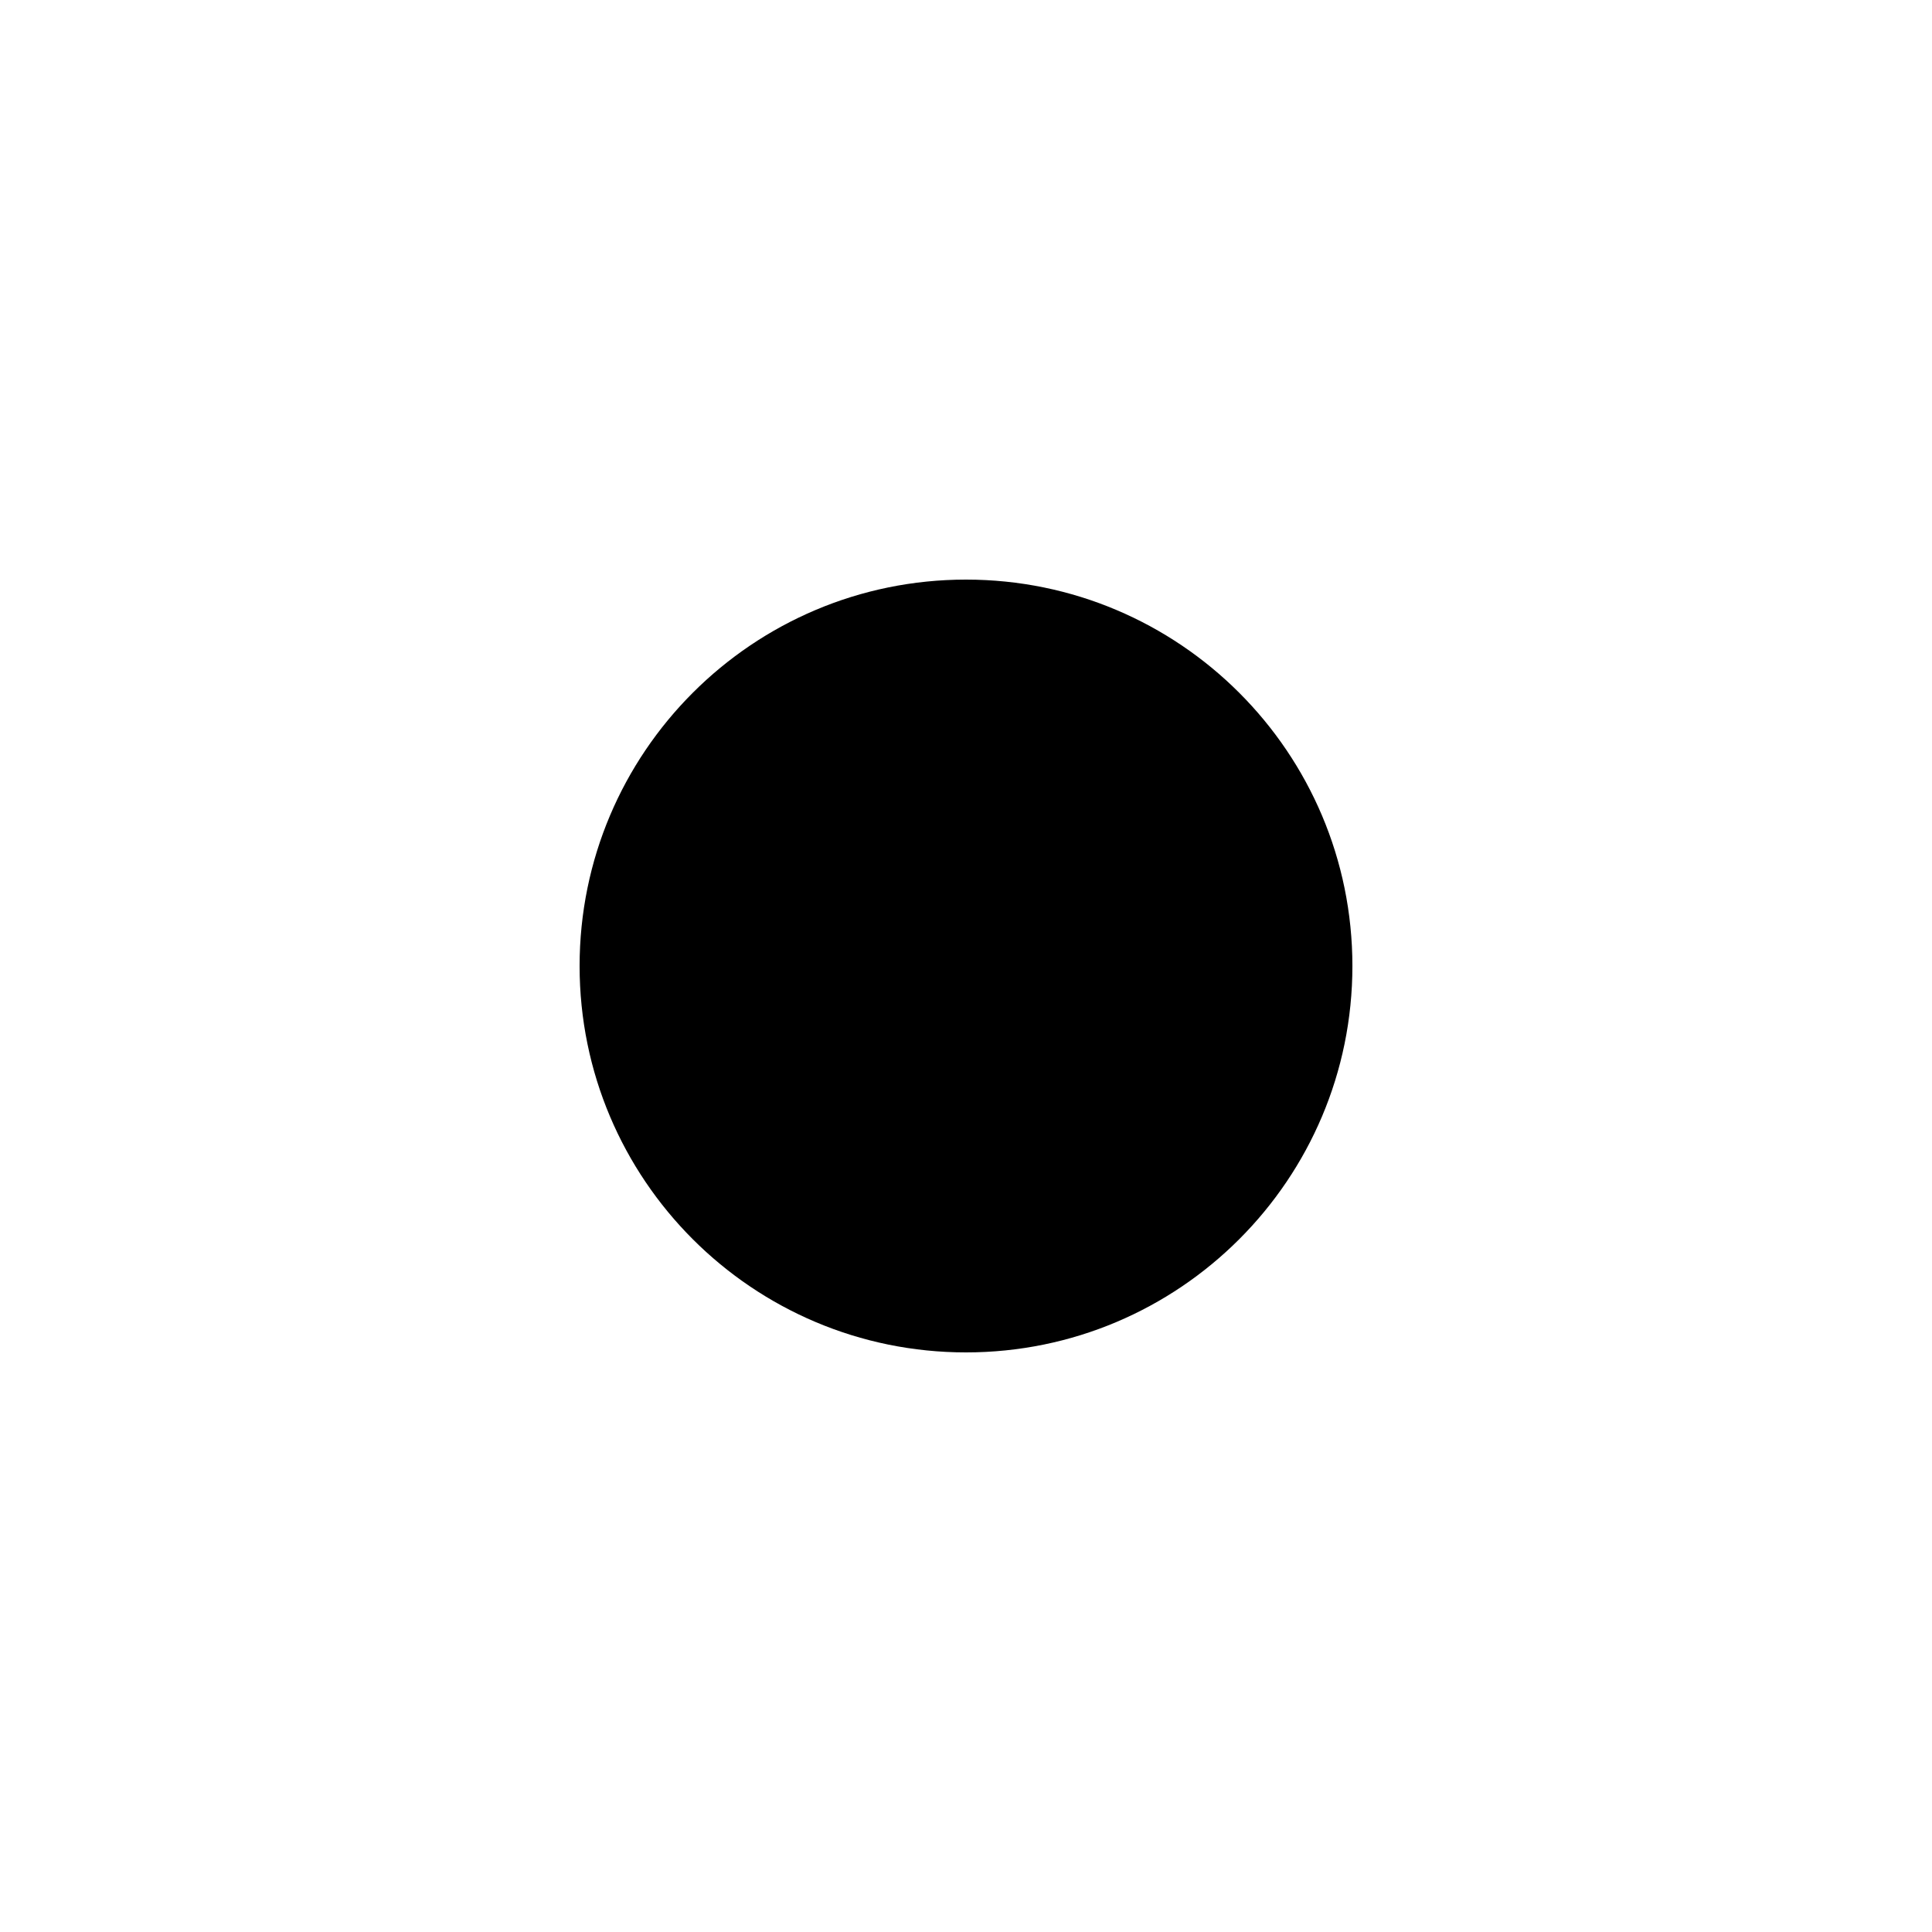
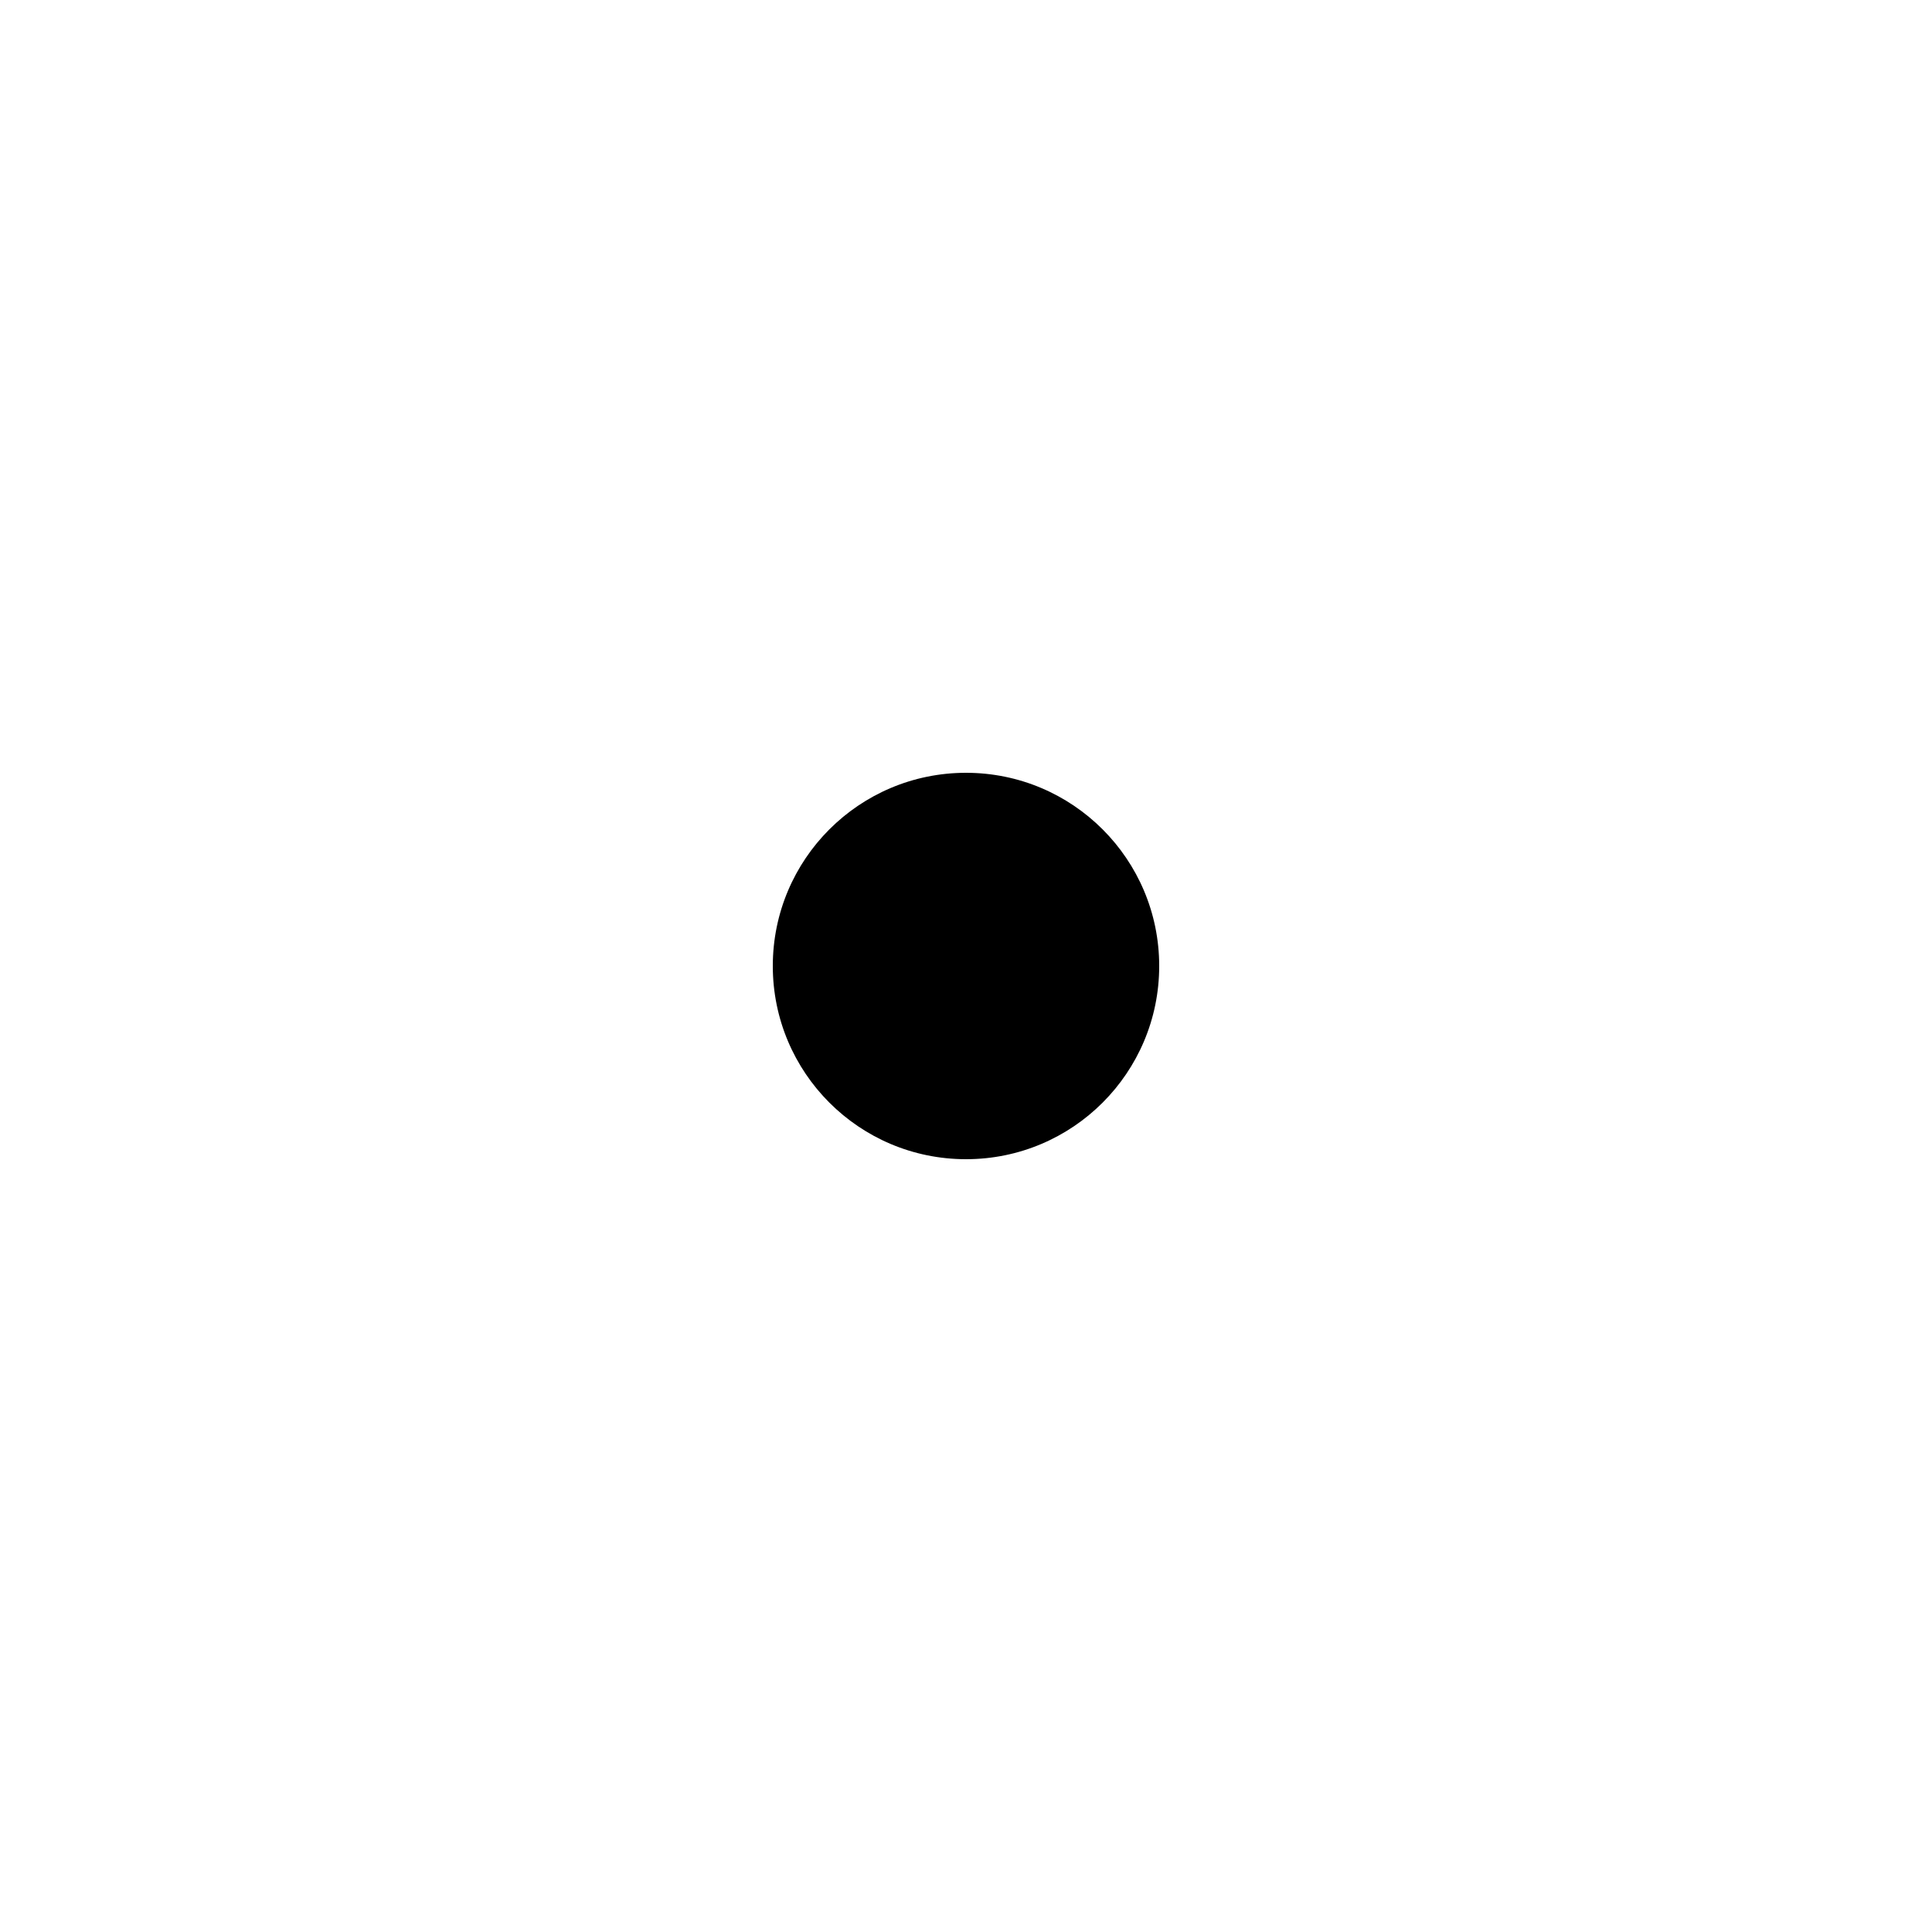
<svg xmlns="http://www.w3.org/2000/svg" width="20" height="20" version="1.1" viewBox="0 0 20 20" id="svg4">
  <defs id="defs8" />
-   <path id="path2" d="m 10,6 c 2.209,0 4,1.791 4,4 0,2.209 -1.791,4 -4,4 C 7.791,14 6,12.209 6,10 6,7.791 7.791,6 10,6 Z" style="stroke-width:2" />
+   <path id="path2" d="m 10,8 c 1.105,0 2,0.895 2,2 0,1.105 -0.895,2 -2,2 C 8.895,12 8,11.105 8,10 8,8.895 8.895,8 10,8 Z" />
</svg>
